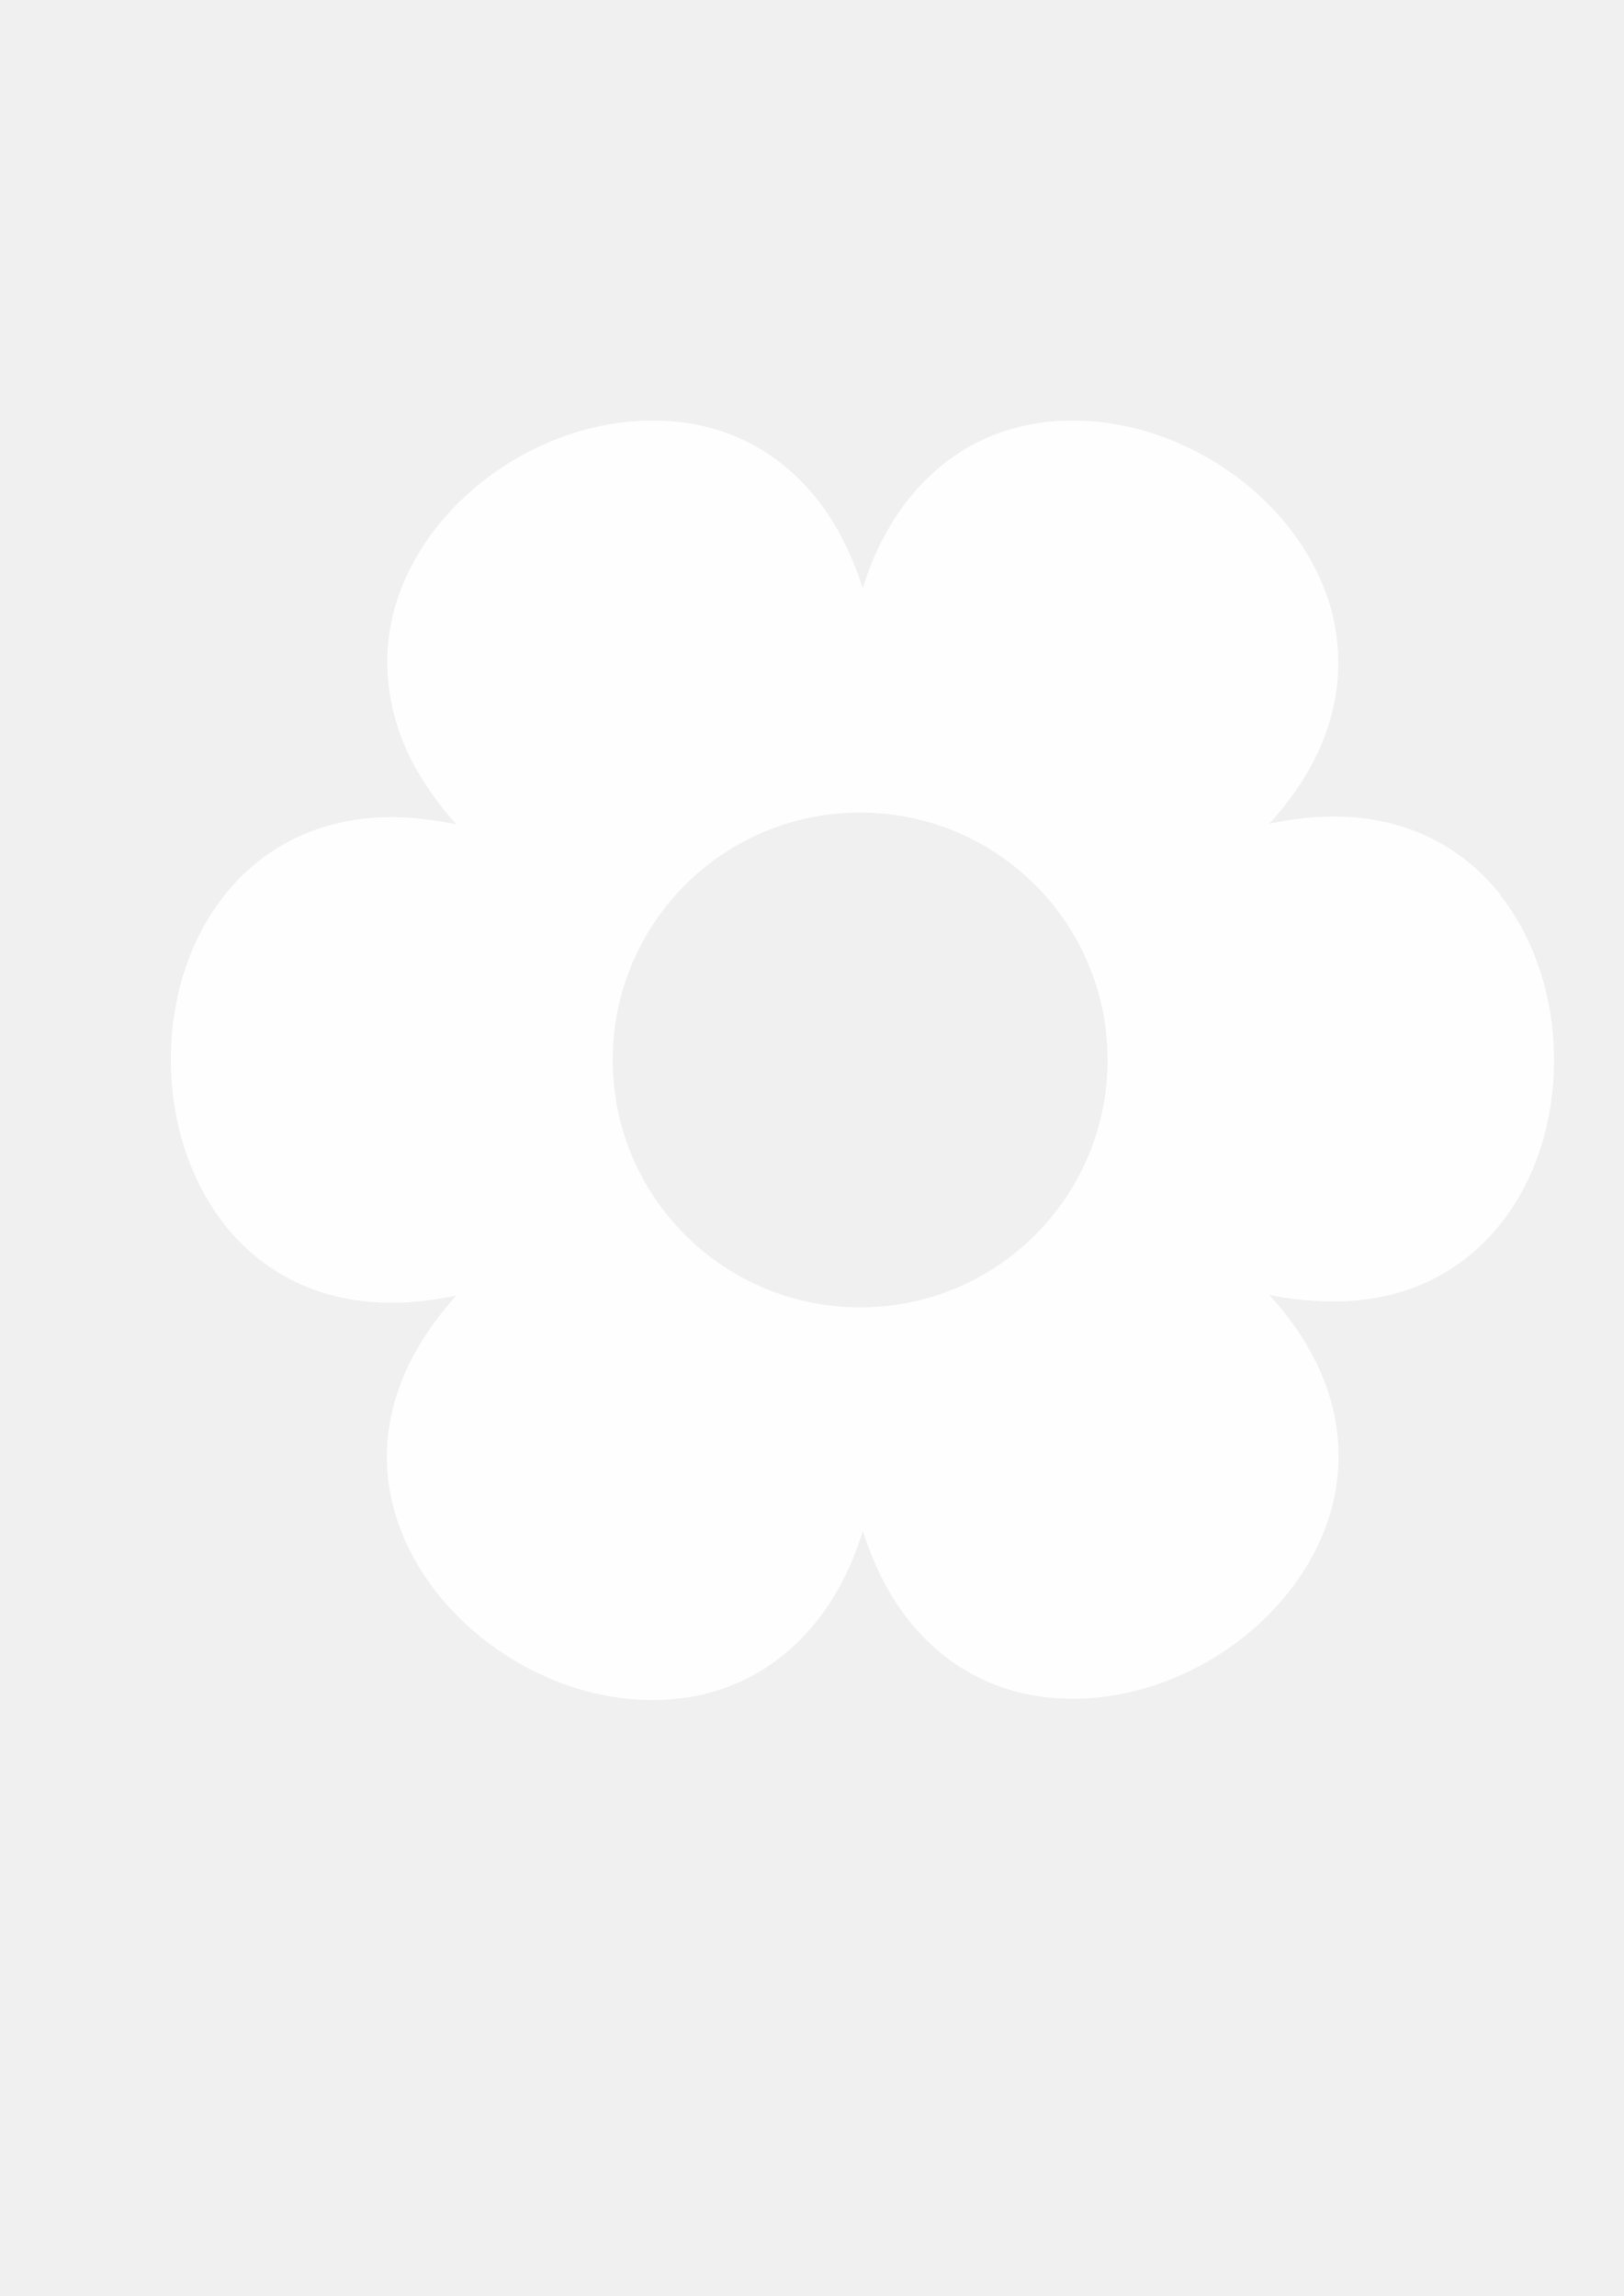
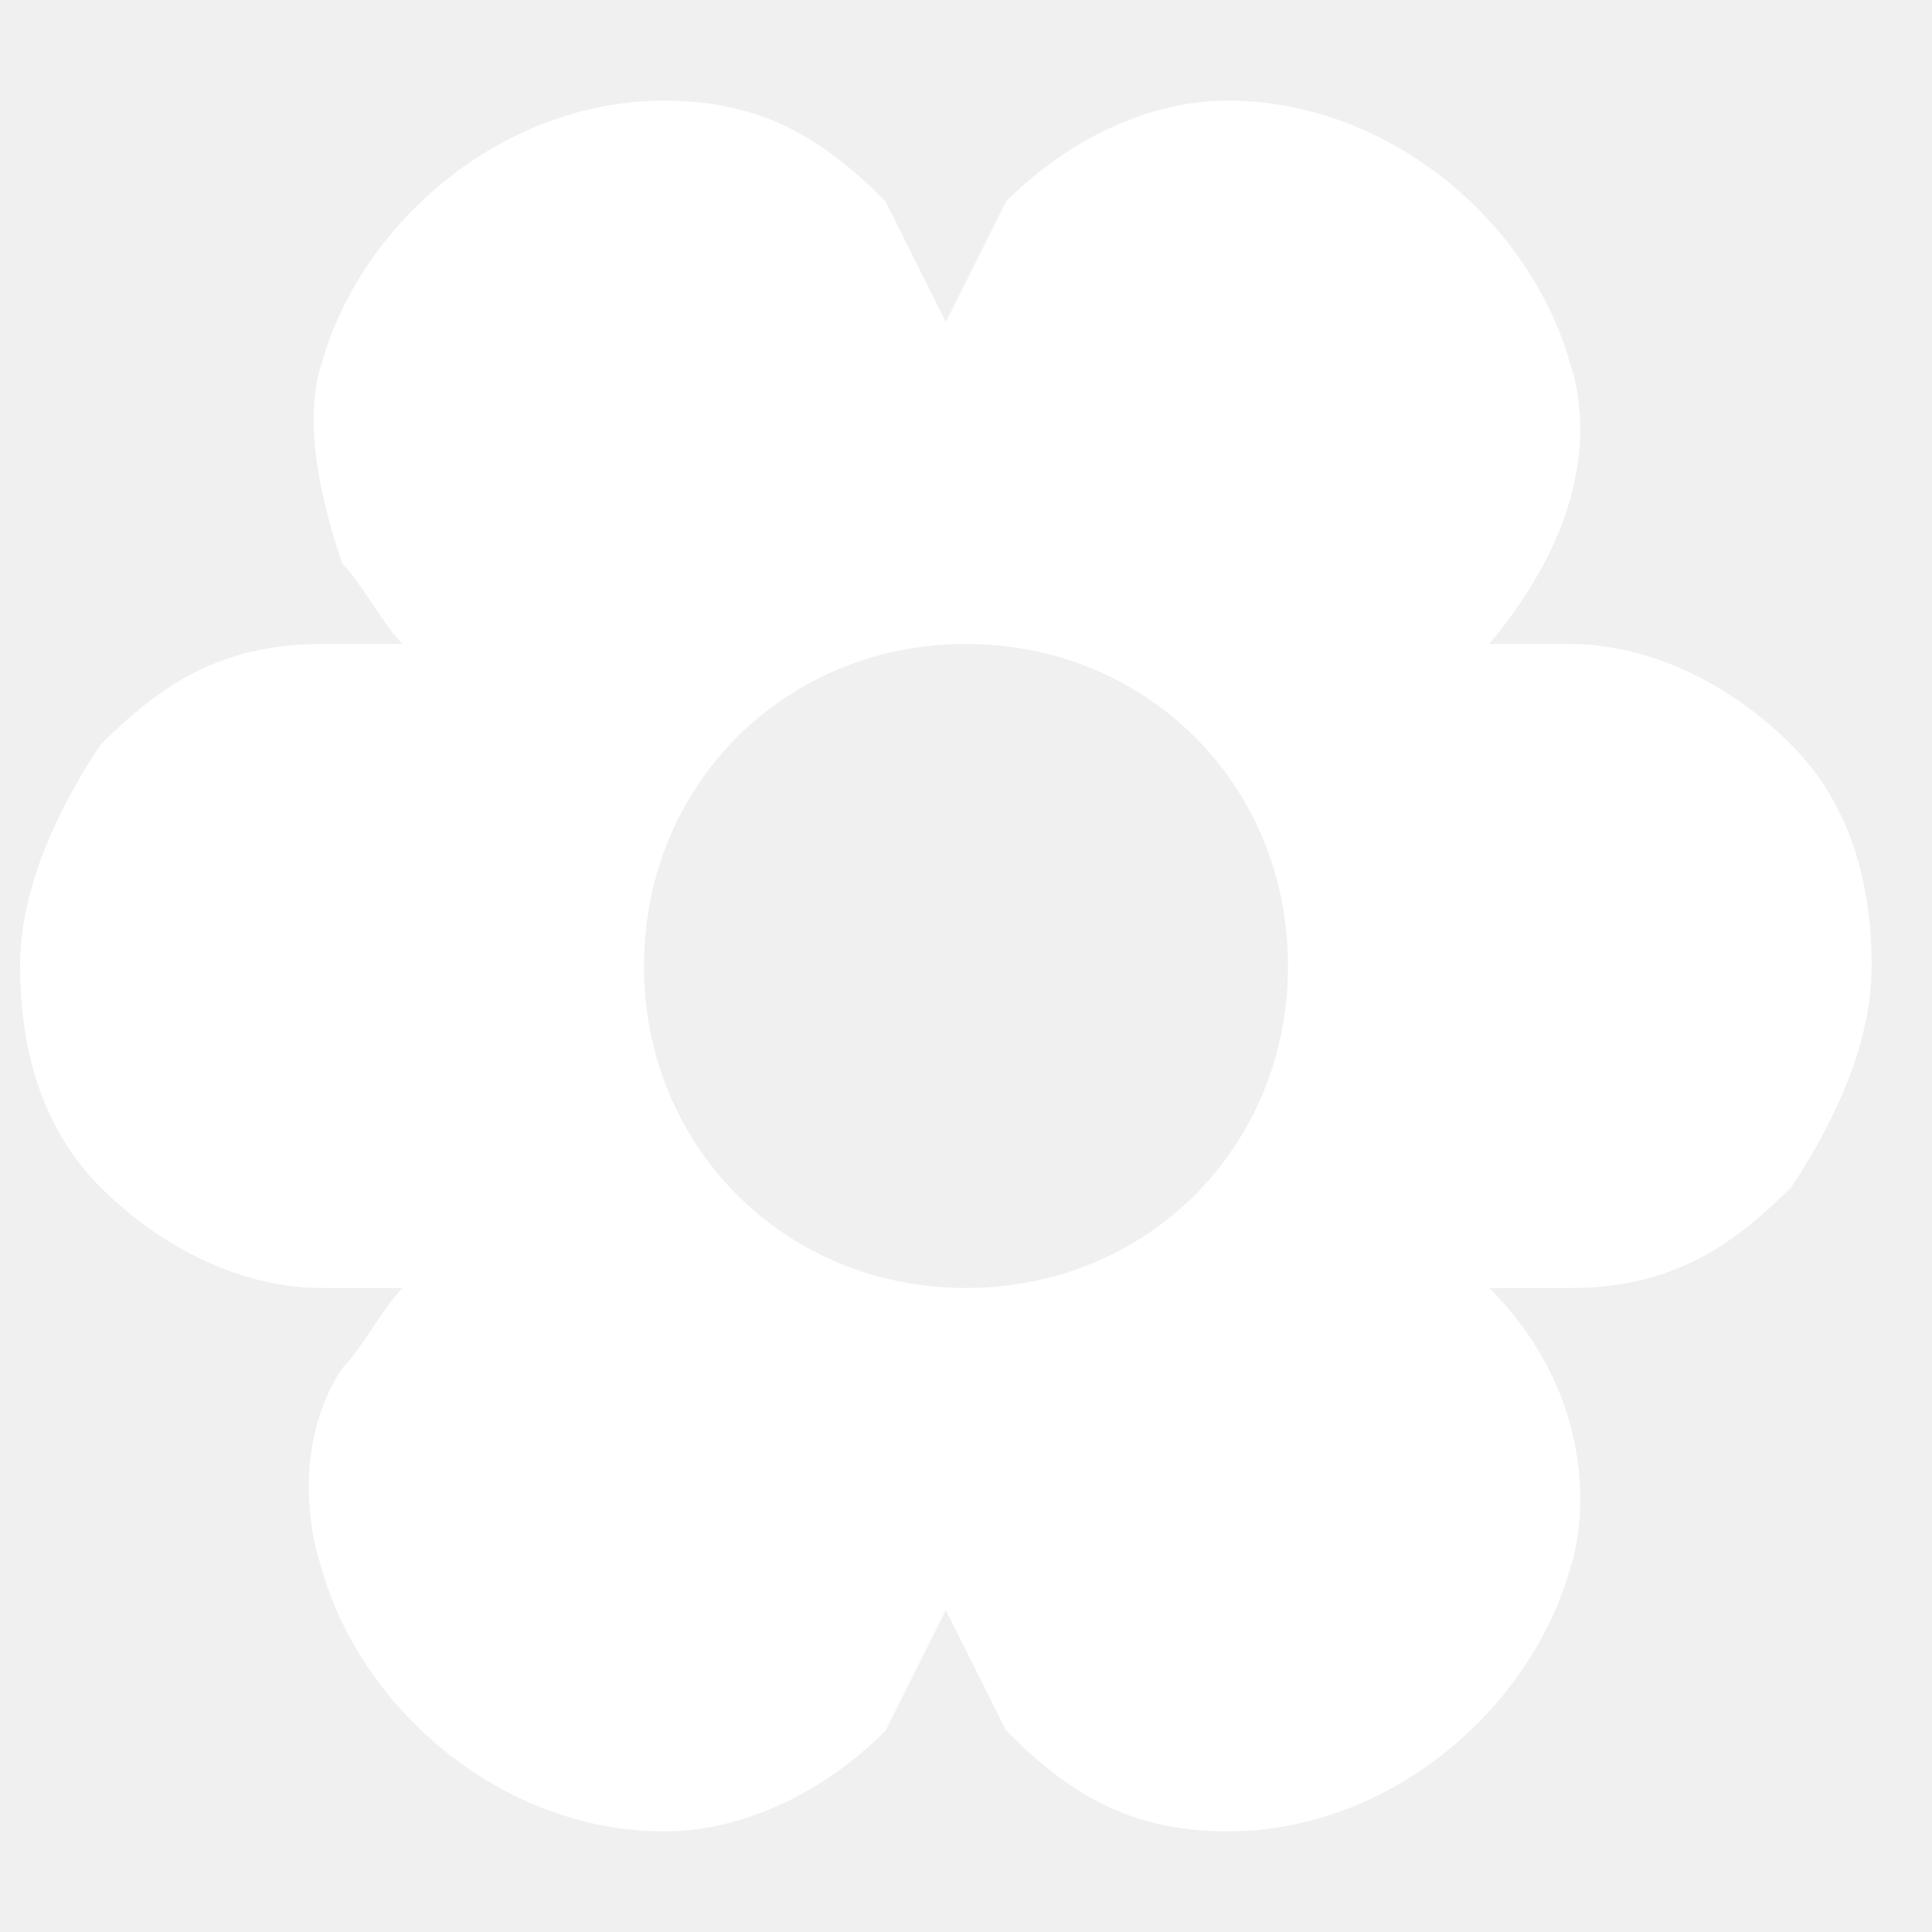
- <svg xmlns="http://www.w3.org/2000/svg" xml:space="preserve" width="2480px" height="3508px" version="1.1" style="shape-rendering:geometricPrecision; text-rendering:geometricPrecision; image-rendering:optimizeQuality; fill-rule:evenodd; clip-rule:evenodd" viewBox="0 0 2480 3507">
+ <svg xmlns="http://www.w3.org/2000/svg" xml:space="preserve" width="96px" height="96px" version="1.0" style="shape-rendering:geometricPrecision; text-rendering:geometricPrecision; image-rendering:optimizeQuality; fill-rule:evenodd; clip-rule:evenodd" viewBox="0 0 96 96">
  <defs>
    <style type="text/css">
   
-     .fil0 {fill:#FEFEFE}
+     .fil0 {fill:white}
   
  </style>
  </defs>
  <g id="Camada_x0020_1">
-     <path class="fil0" d="M2291 1365c-62,-77 -150,-118 -254,-118 -31,0 -64,4 -98,11 119,-130 114,-253 95,-326 -44,-162 -217,-290 -395,-290 -100,0 -185,40 -247,115 -32,39 -57,86 -74,141 -18,-55 -42,-102 -74,-141 -62,-75 -147,-115 -247,-115 -178,0 -351,127 -395,290 -21,79 -10,161 31,238 17,30 38,60 64,89 -34,-7 -67,-11 -99,-11 -104,0 -192,41 -254,118 -54,67 -83,157 -83,253 0,96 30,186 83,253 62,77 150,118 254,118 32,0 65,-4 99,-11 -26,29 -47,58 -64,89 -42,77 -53,160 -31,238 44,162 217,291 395,291l0 0c100,0 185,-41 247,-116 32,-39 57,-87 74,-142 18,55 42,102 74,141 62,75 147,115 247,115 178,0 351,-128 395,-290 20,-73 24,-197 -95,-327 34,7 67,10 98,10l0 0c104,0 192,-40 254,-117 54,-67 83,-156 83,-252 0,-96 -30,-186 -83,-253zm-974 -236c0,1 0,2 0,3 0,-1 0,-2 0,-3l0 0zm-420 246l0 0c0,0 0,0 0,0 0,0 0,0 0,0zm420 732c0,-1 0,-2 0,-3 0,1 0,2 0,3l0 0zm-3 -110c-209,0 -378,-169 -378,-378 0,-209 169,-378 378,-378 209,0 378,169 378,378 0,209 -169,378 -378,378zm423 -621c0,0 0,0 0,0 0,0 0,0 0,0z" />
+     <path class="fil0" d="M89 37c-3,-3 -7,-5 -11,-5 -1,0 -3,0 -4,0 5,-6 5,-11 4,-14 -2,-7 -9,-13 -17,-13 -4,0 -8,2 -11,5 -1,2 -2,4 -3,6 -1,-2 -2,-4 -3,-6 -3,-3 -6,-5 -11,-5 -8,0 -15,6 -17,13 -1,3 0,7 1,10 1,1 2,3 3,4 -1,0 -3,0 -4,0 -5,0 -8,2 -11,5 -2,3 -4,7 -4,11 0,4 1,8 4,11 3,3 7,5 11,5 1,0 3,0 4,0 -1,1 -2,3 -3,4 -2,3 -2,7 -1,10 2,7 9,13 17,13l0 0c4,0 8,-2 11,-5 1,-2 2,-4 3,-6 1,2 2,4 3,6 3,3 6,5 11,5 8,0 15,-6 17,-13 1,-3 1,-9 -4,-14 1,0 3,0 4,0l0 0c5,0 8,-2 11,-5 2,-3 4,-7 4,-11 0,-4 -1,-8 -4,-11l0 0 0 0zm-41 -10c0,0 0,0 0,0 0,0 0,0 0,0l0 0zm-18 11l0 0c0,0 0,0 0,0 0,0 0,0 0,0zm18 31c0,0 0,0 0,0 0,0 0,0 0,0l0 0zm0 -5c-9,0 -16,-7 -16,-16 0,-9 7,-16 16,-16 9,0 16,7 16,16 0,9 -7,16 -16,16zm18 -26c0,0 0,0 0,0 0,0 0,0 0,0z" />
  </g>
</svg>
